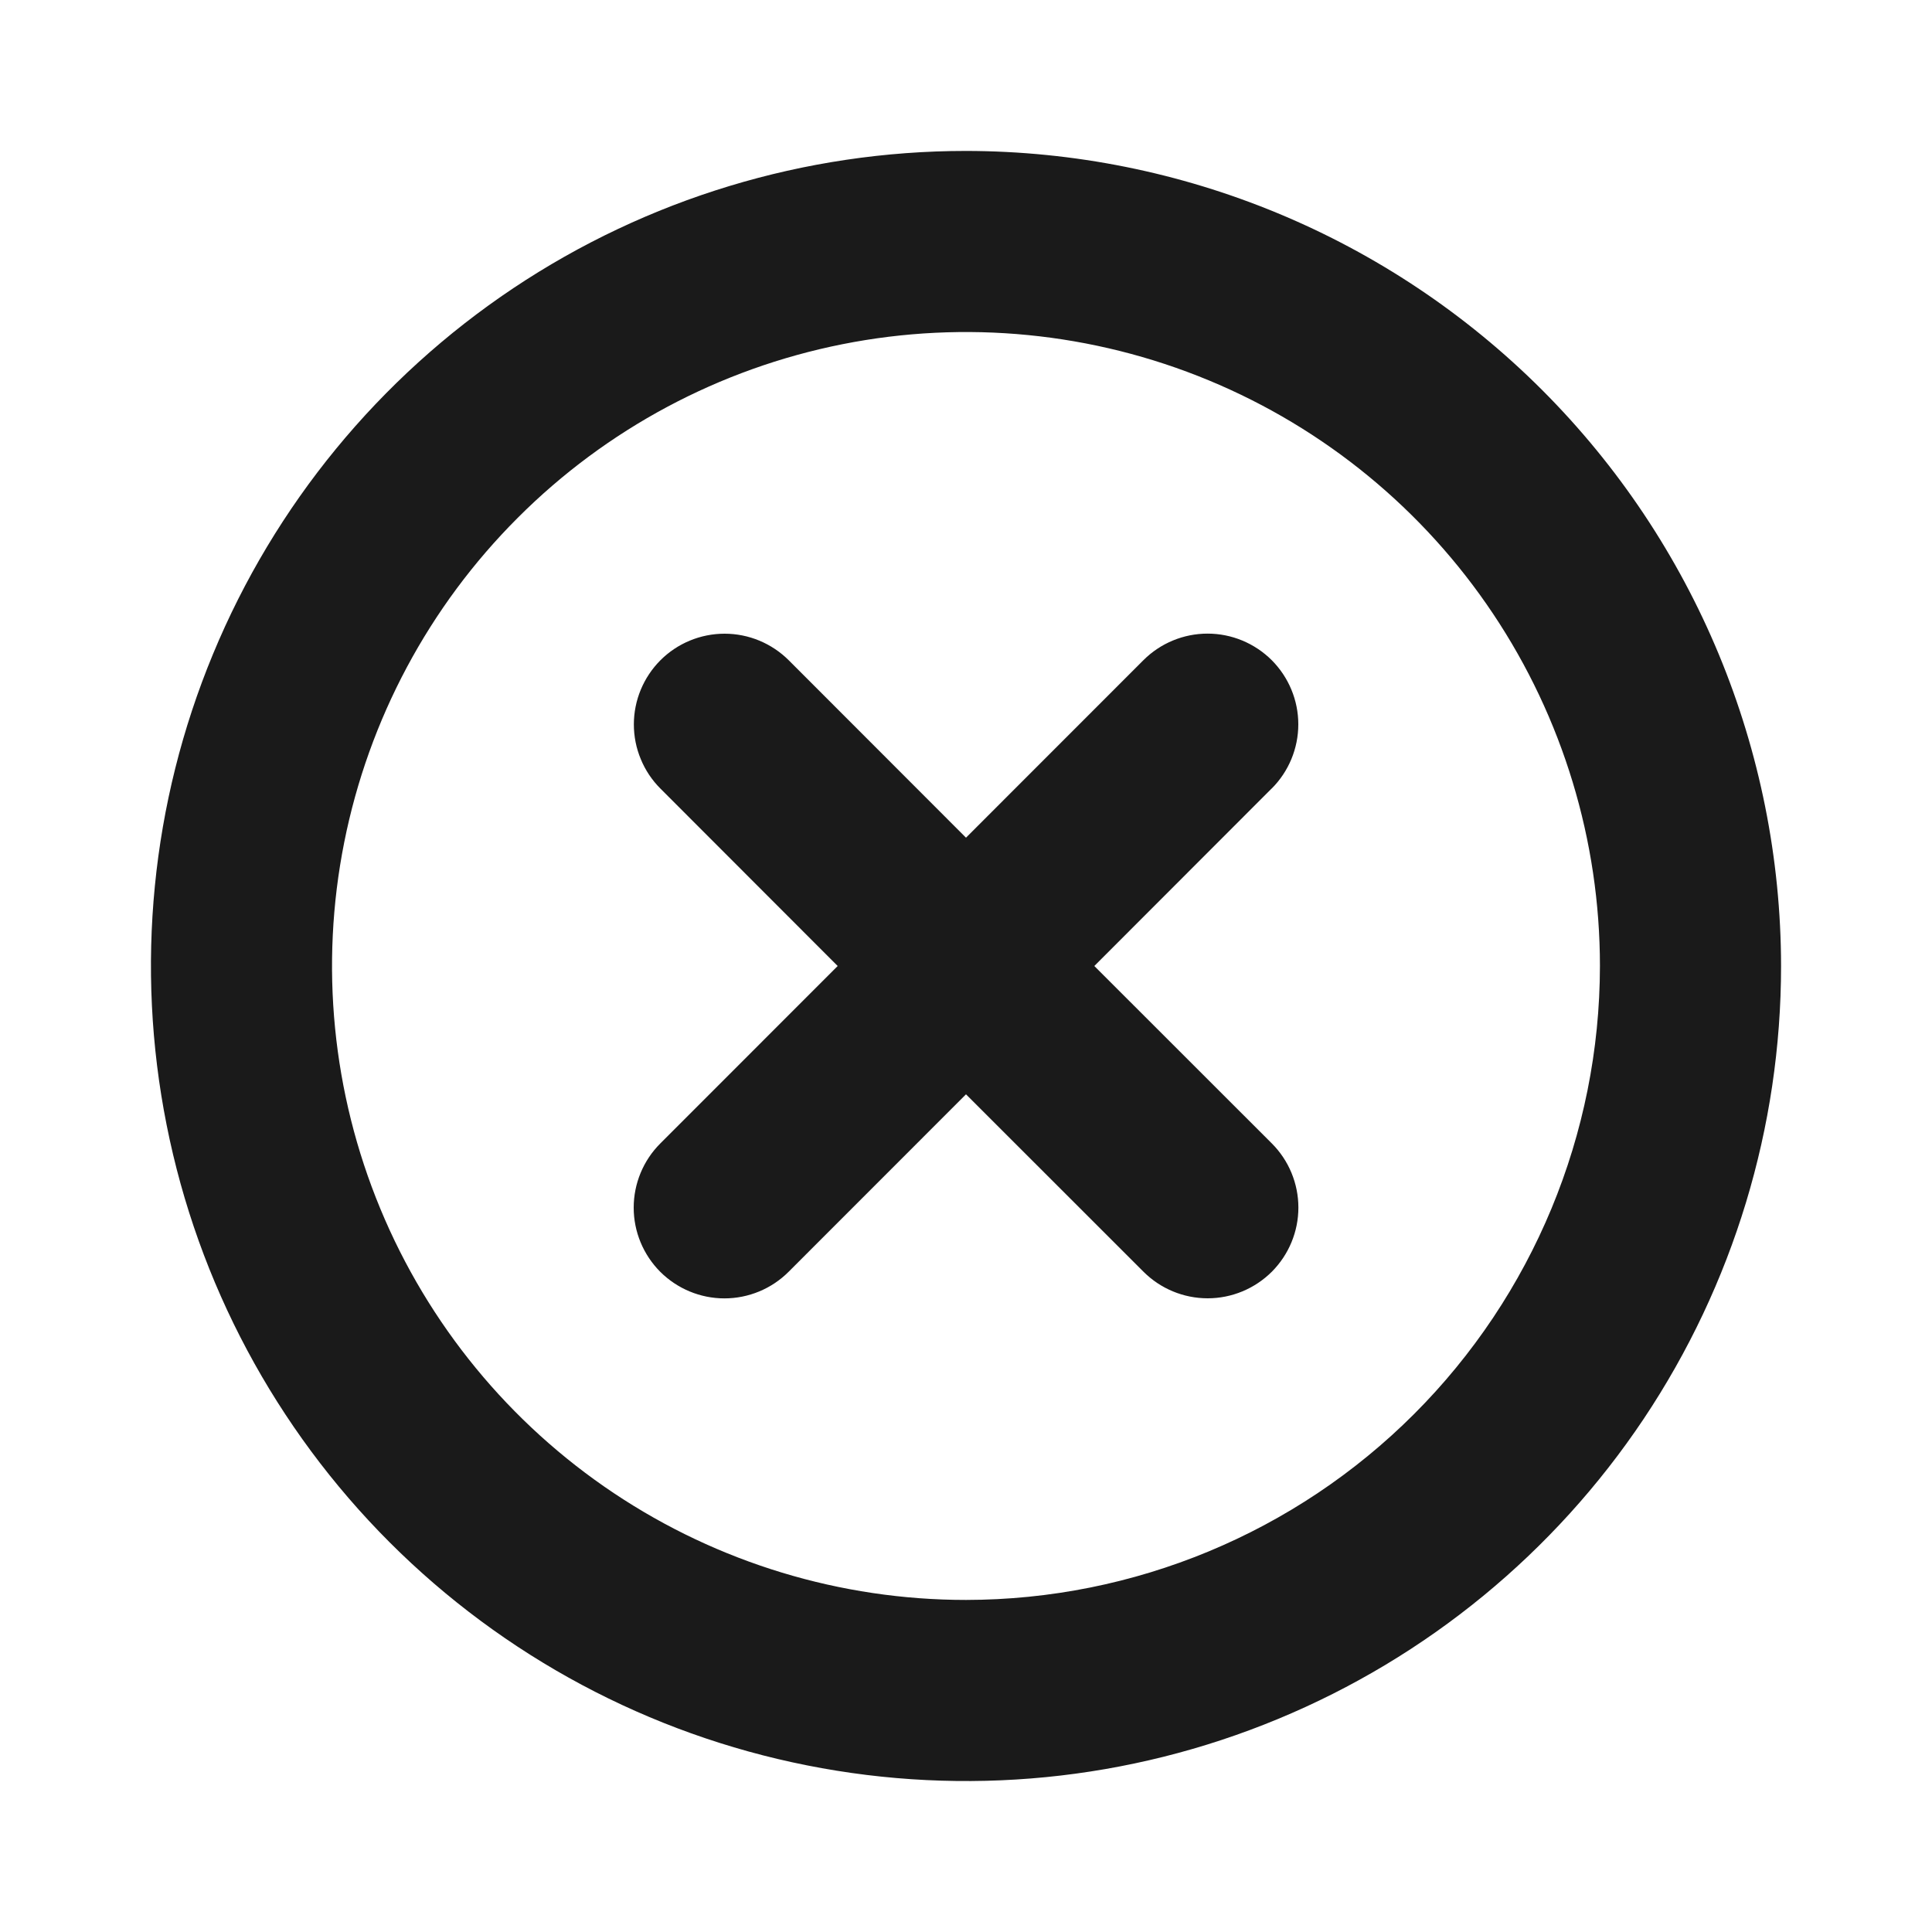
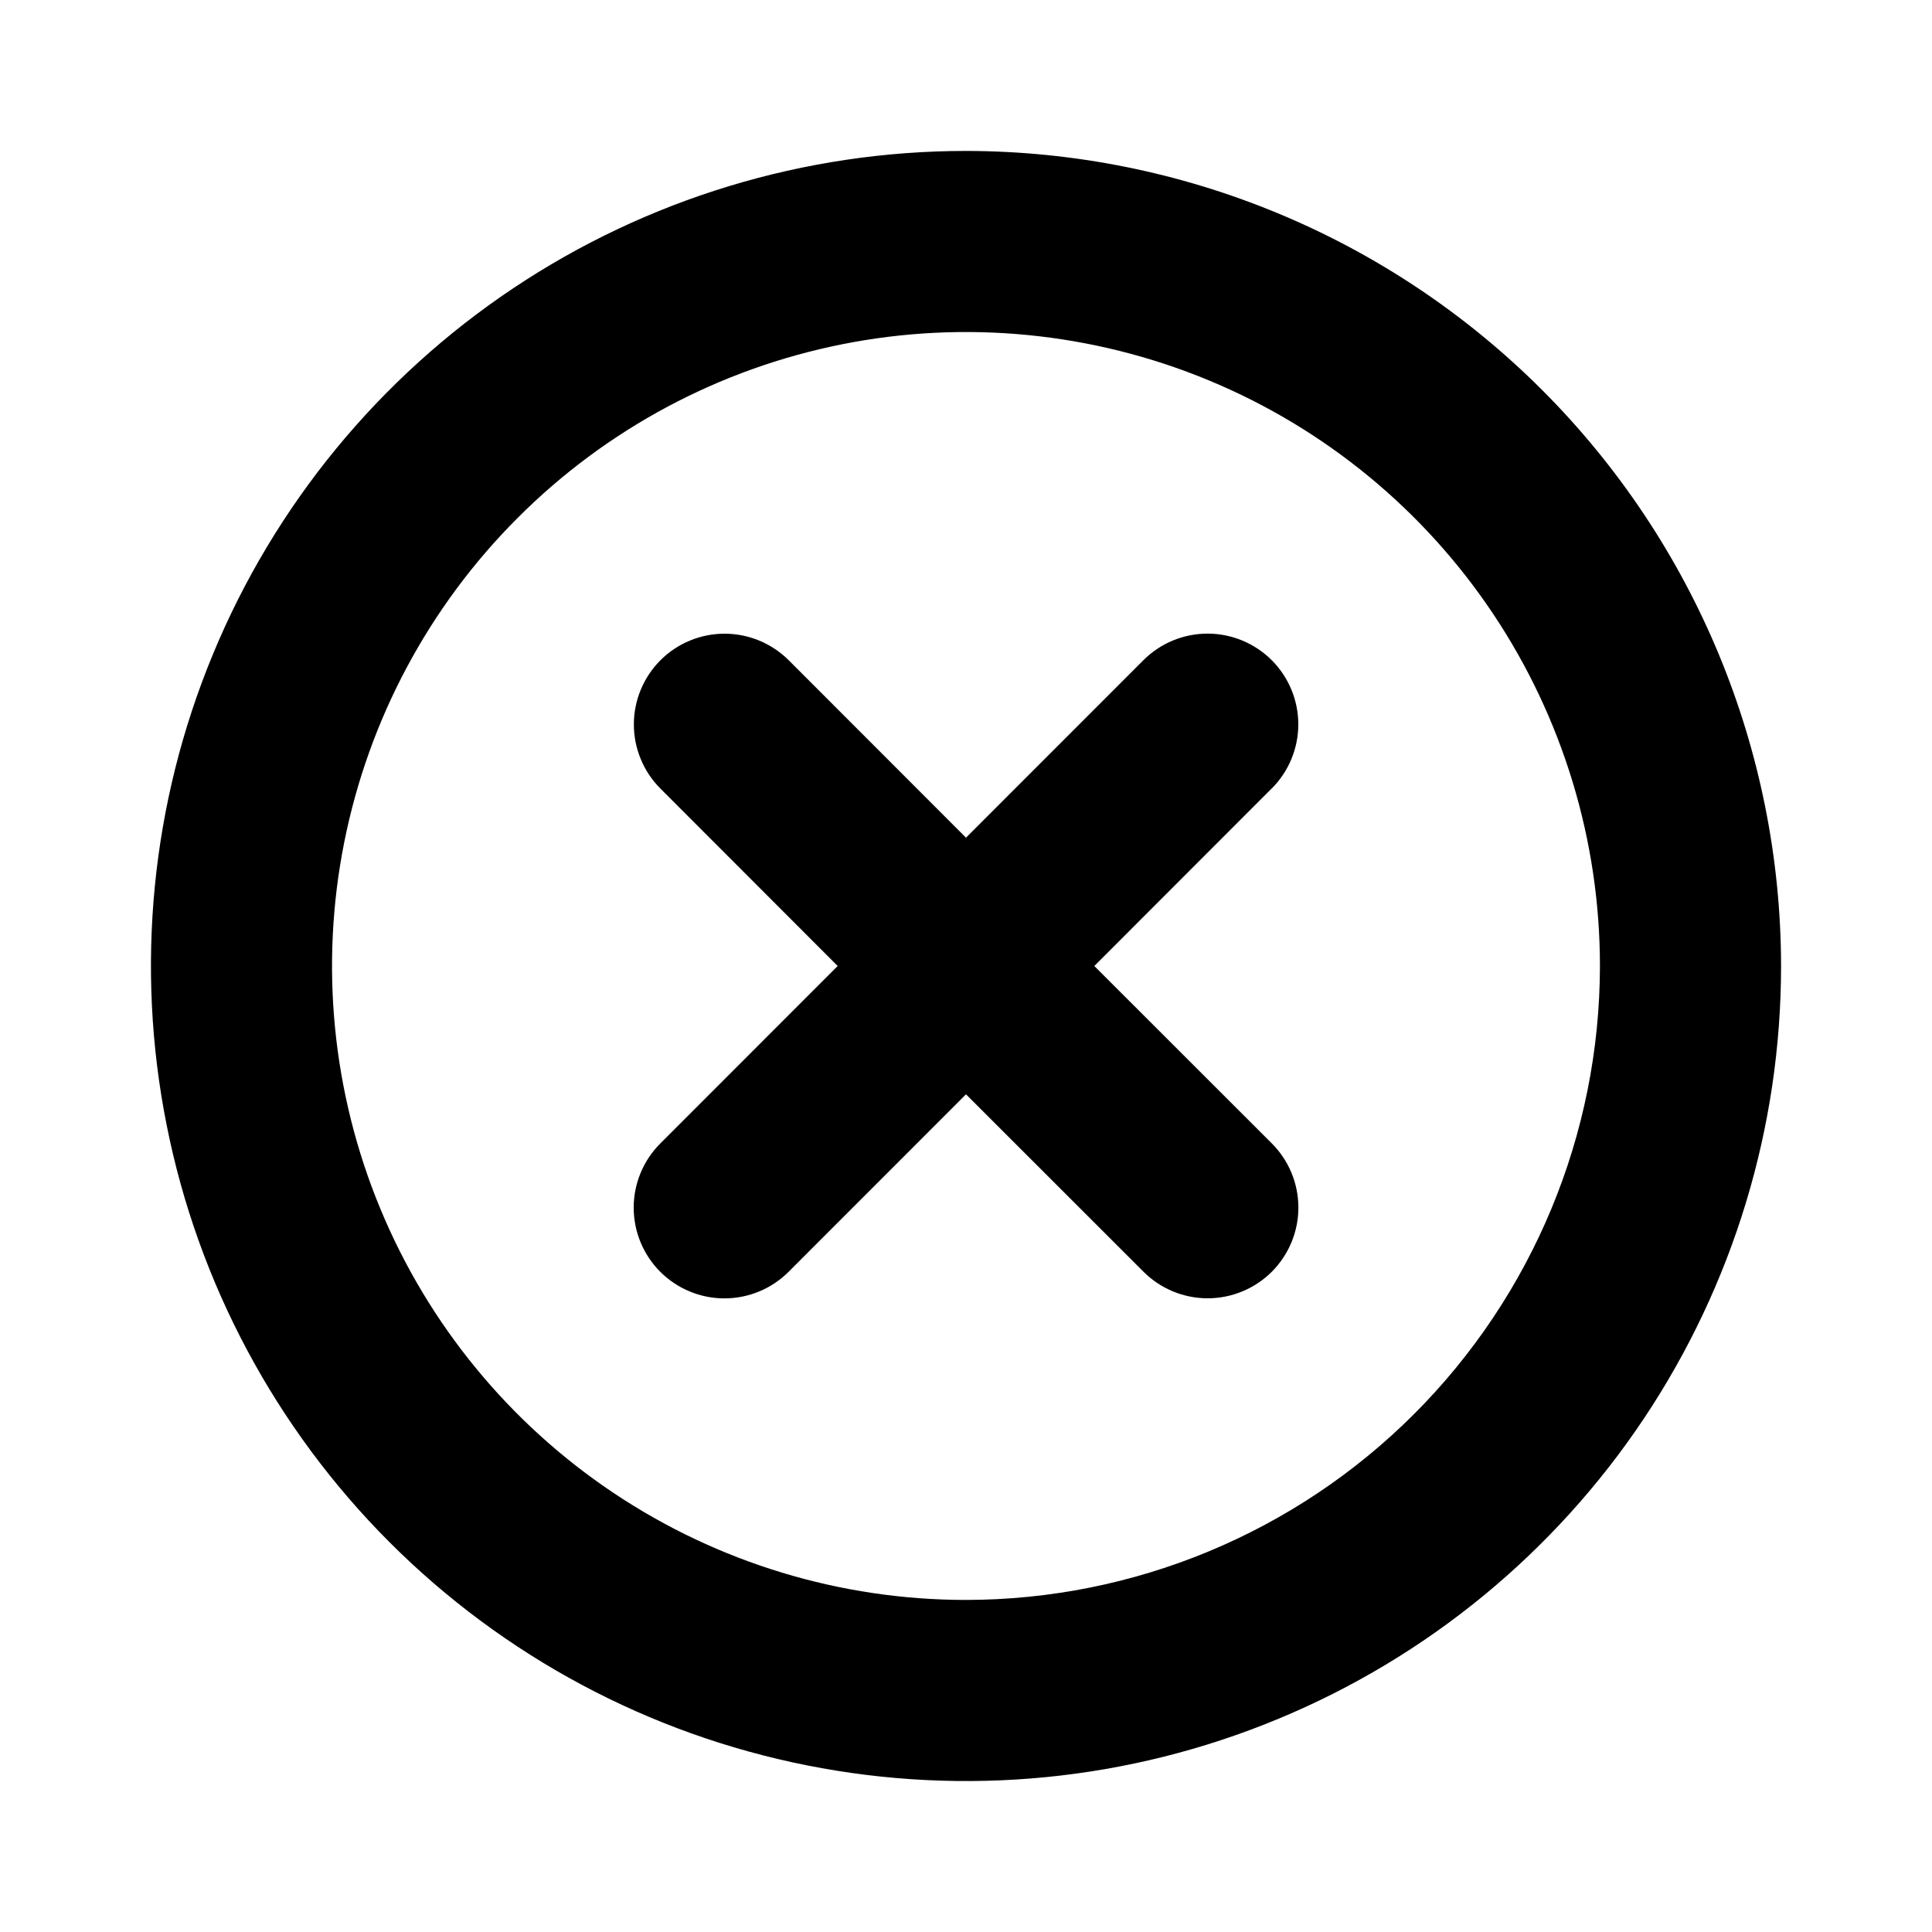
- <svg xmlns="http://www.w3.org/2000/svg" width="24" height="24" viewBox="0 0 24 24" fill="none">
-   <path d="M15.796 9.796L13.594 12L15.799 14.204C16.01 14.415 16.129 14.702 16.129 15.001C16.129 15.3 16.01 15.586 15.799 15.798C15.587 16.009 15.301 16.128 15.002 16.128C14.703 16.128 14.416 16.009 14.205 15.798L12 13.594L9.796 15.799C9.585 16.01 9.298 16.129 8.999 16.129C8.7 16.129 8.414 16.01 8.202 15.799C7.991 15.587 7.872 15.301 7.872 15.002C7.872 14.703 7.991 14.416 8.202 14.205L10.406 12L8.204 9.796C8.099 9.691 8.016 9.567 7.96 9.43C7.903 9.294 7.874 9.147 7.874 8.999C7.874 8.7 7.993 8.414 8.204 8.202C8.415 7.991 8.702 7.872 9.001 7.872C9.3 7.872 9.586 7.991 9.798 8.202L12 10.406L14.204 8.201C14.415 7.99 14.702 7.871 15.001 7.871C15.3 7.871 15.586 7.99 15.798 8.201C16.009 8.413 16.128 8.699 16.128 8.998C16.128 9.297 16.009 9.584 15.798 9.795L15.796 9.796ZM22.125 12C22.125 14.002 21.531 15.96 20.419 17.625C19.306 19.29 17.725 20.588 15.875 21.354C14.025 22.121 11.989 22.321 10.025 21.93C8.061 21.54 6.257 20.576 4.841 19.16C3.425 17.744 2.46 15.939 2.07 13.975C1.679 12.011 1.879 9.975 2.646 8.125C3.412 6.275 4.71 4.694 6.375 3.581C8.04 2.469 9.997 1.875 12 1.875C14.684 1.878 17.258 2.946 19.156 4.844C21.054 6.742 22.122 9.316 22.125 12ZM19.875 12C19.875 10.443 19.413 8.92 18.548 7.625C17.683 6.33 16.453 5.32 15.014 4.724C13.575 4.128 11.991 3.972 10.464 4.276C8.936 4.58 7.533 5.33 6.432 6.432C5.33 7.533 4.58 8.936 4.276 10.464C3.972 11.991 4.128 13.575 4.724 15.014C5.32 16.453 6.33 17.683 7.625 18.548C8.92 19.413 10.443 19.875 12 19.875C14.088 19.873 16.09 19.042 17.566 17.566C19.042 16.09 19.873 14.088 19.875 12Z" fill="#1A1A1A" />
+ <svg xmlns="http://www.w3.org/2000/svg" width="24" height="24" viewBox="0 0 24 24">
+   <path d="M15.796 9.796L13.594 12L15.799 14.204C16.01 14.415 16.129 14.702 16.129 15.001C16.129 15.3 16.01 15.586 15.799 15.798C15.587 16.009 15.301 16.128 15.002 16.128C14.703 16.128 14.416 16.009 14.205 15.798L12 13.594L9.796 15.799C9.585 16.01 9.298 16.129 8.999 16.129C8.7 16.129 8.414 16.01 8.202 15.799C7.991 15.587 7.872 15.301 7.872 15.002C7.872 14.703 7.991 14.416 8.202 14.205L10.406 12L8.204 9.796C8.099 9.691 8.016 9.567 7.96 9.43C7.903 9.294 7.874 9.147 7.874 8.999C7.874 8.7 7.993 8.414 8.204 8.202C8.415 7.991 8.702 7.872 9.001 7.872C9.3 7.872 9.586 7.991 9.798 8.202L12 10.406L14.204 8.201C14.415 7.99 14.702 7.871 15.001 7.871C15.3 7.871 15.586 7.99 15.798 8.201C16.009 8.413 16.128 8.699 16.128 8.998C16.128 9.297 16.009 9.584 15.798 9.795L15.796 9.796ZM22.125 12C22.125 14.002 21.531 15.96 20.419 17.625C19.306 19.29 17.725 20.588 15.875 21.354C14.025 22.121 11.989 22.321 10.025 21.93C8.061 21.54 6.257 20.576 4.841 19.16C3.425 17.744 2.46 15.939 2.07 13.975C1.679 12.011 1.879 9.975 2.646 8.125C3.412 6.275 4.71 4.694 6.375 3.581C8.04 2.469 9.997 1.875 12 1.875C14.684 1.878 17.258 2.946 19.156 4.844C21.054 6.742 22.122 9.316 22.125 12ZM19.875 12C19.875 10.443 19.413 8.92 18.548 7.625C17.683 6.33 16.453 5.32 15.014 4.724C13.575 4.128 11.991 3.972 10.464 4.276C8.936 4.58 7.533 5.33 6.432 6.432C5.33 7.533 4.58 8.936 4.276 10.464C3.972 11.991 4.128 13.575 4.724 15.014C5.32 16.453 6.33 17.683 7.625 18.548C8.92 19.413 10.443 19.875 12 19.875C14.088 19.873 16.09 19.042 17.566 17.566C19.042 16.09 19.873 14.088 19.875 12Z" />
</svg>
